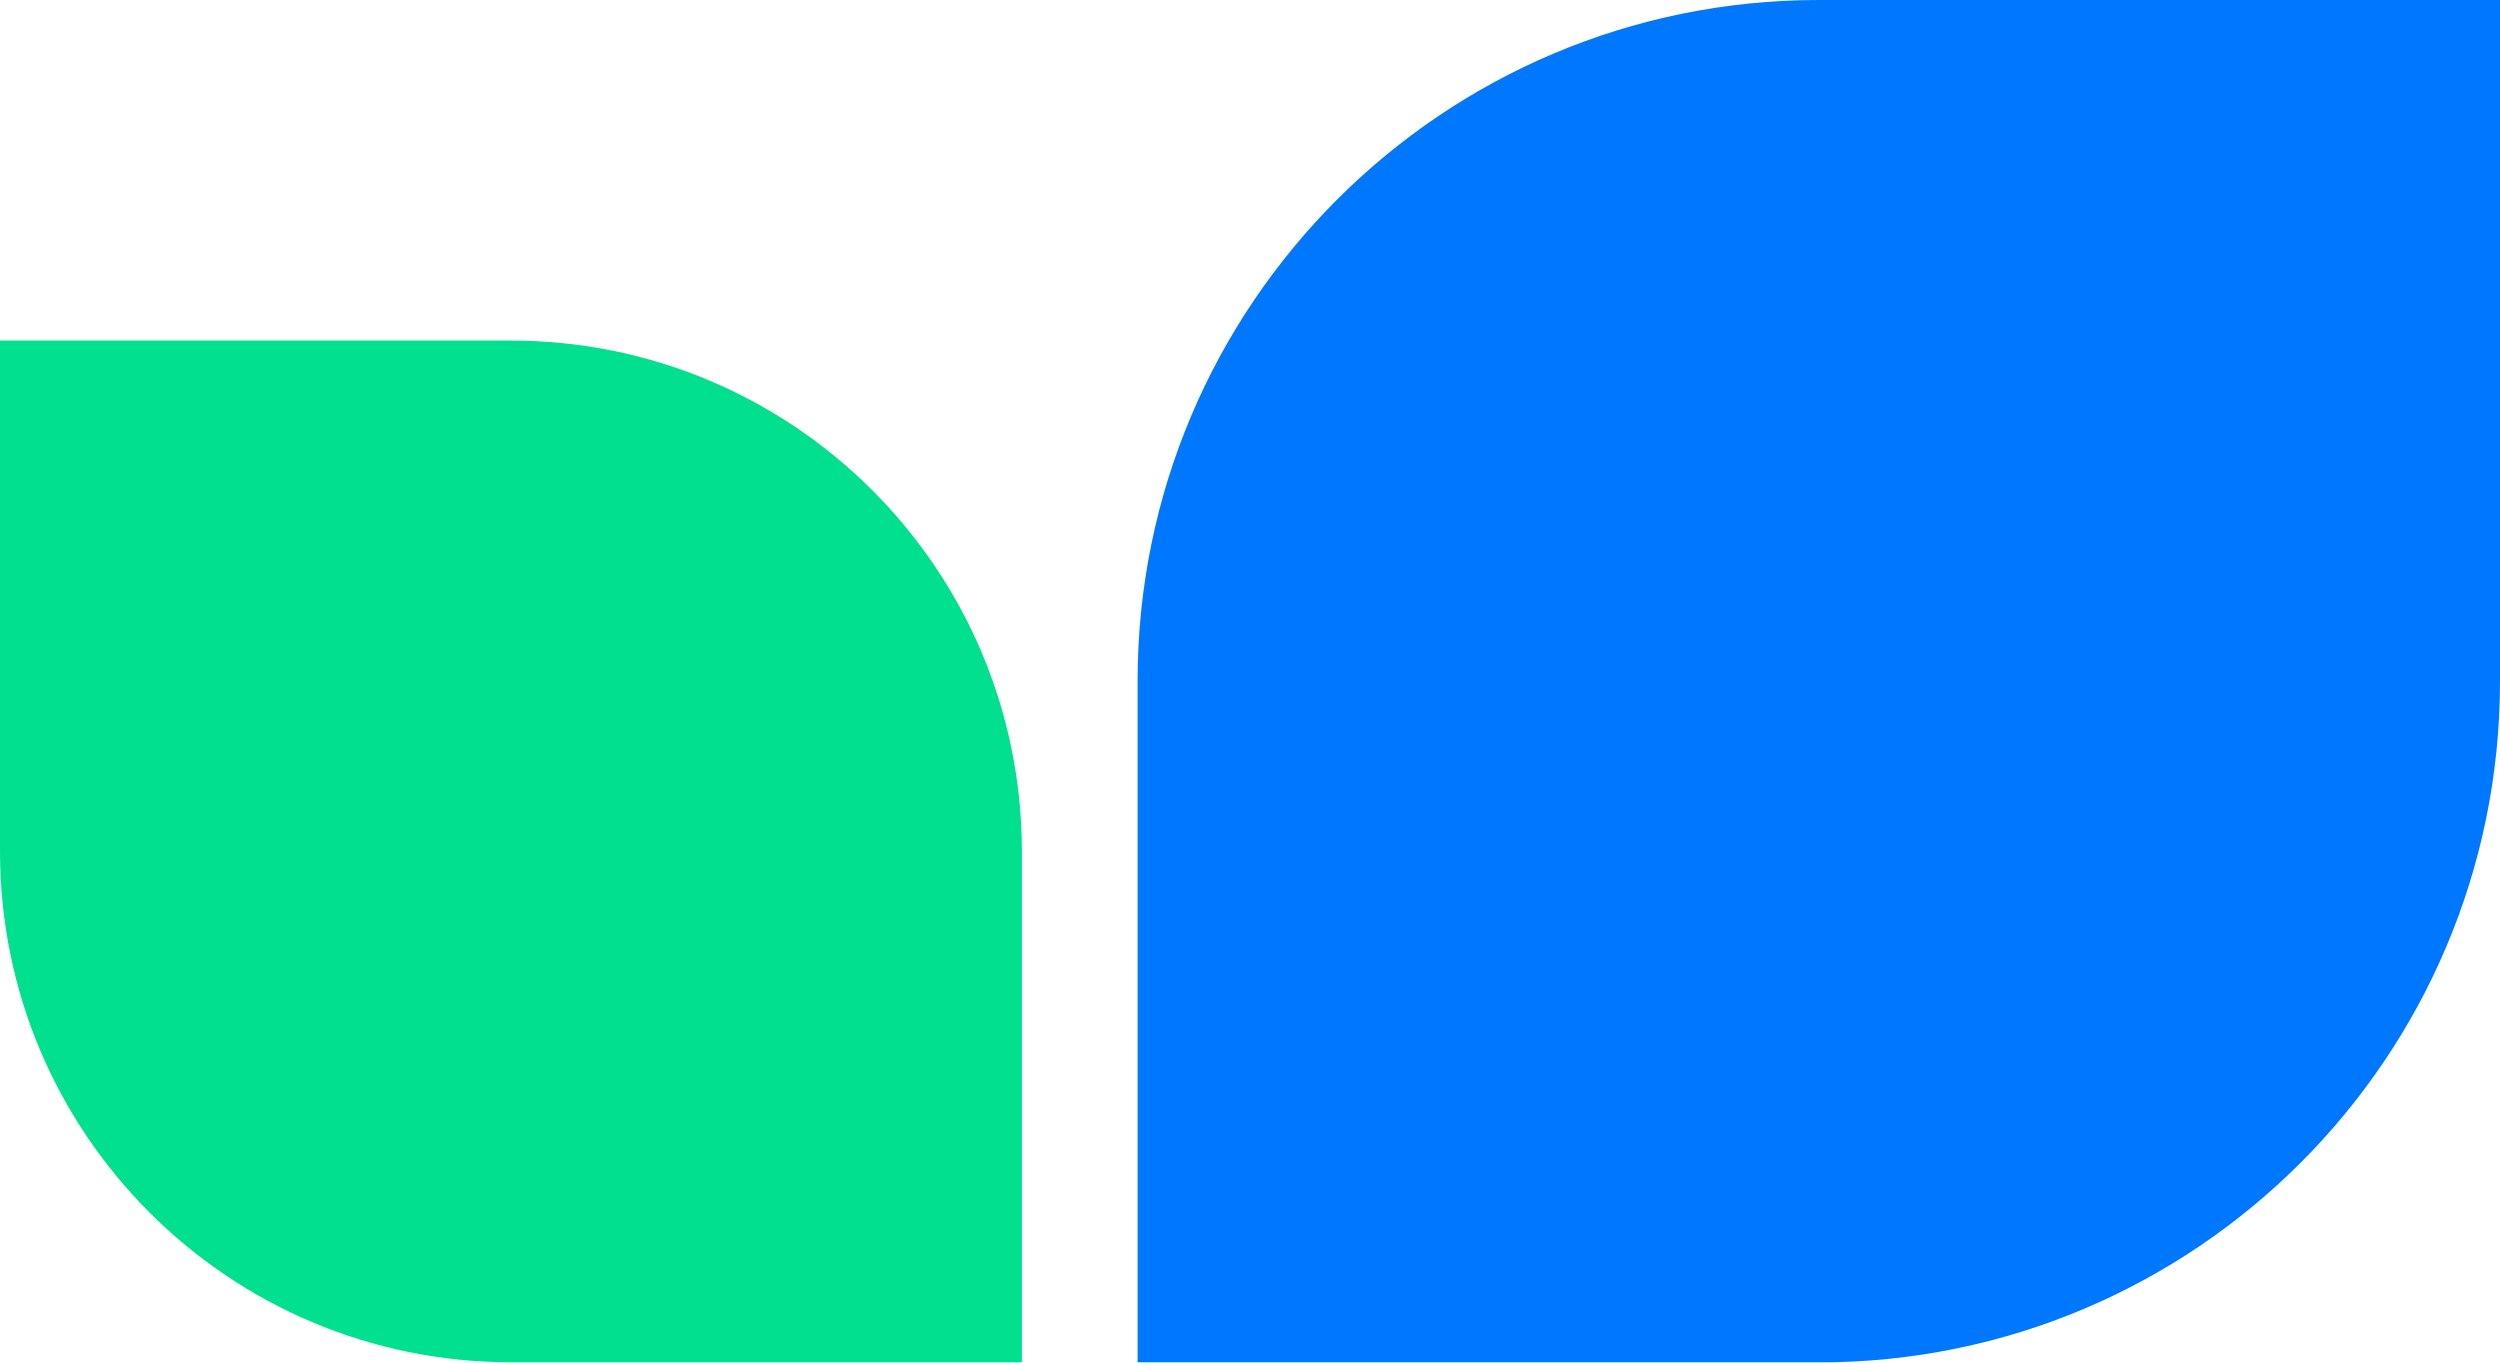
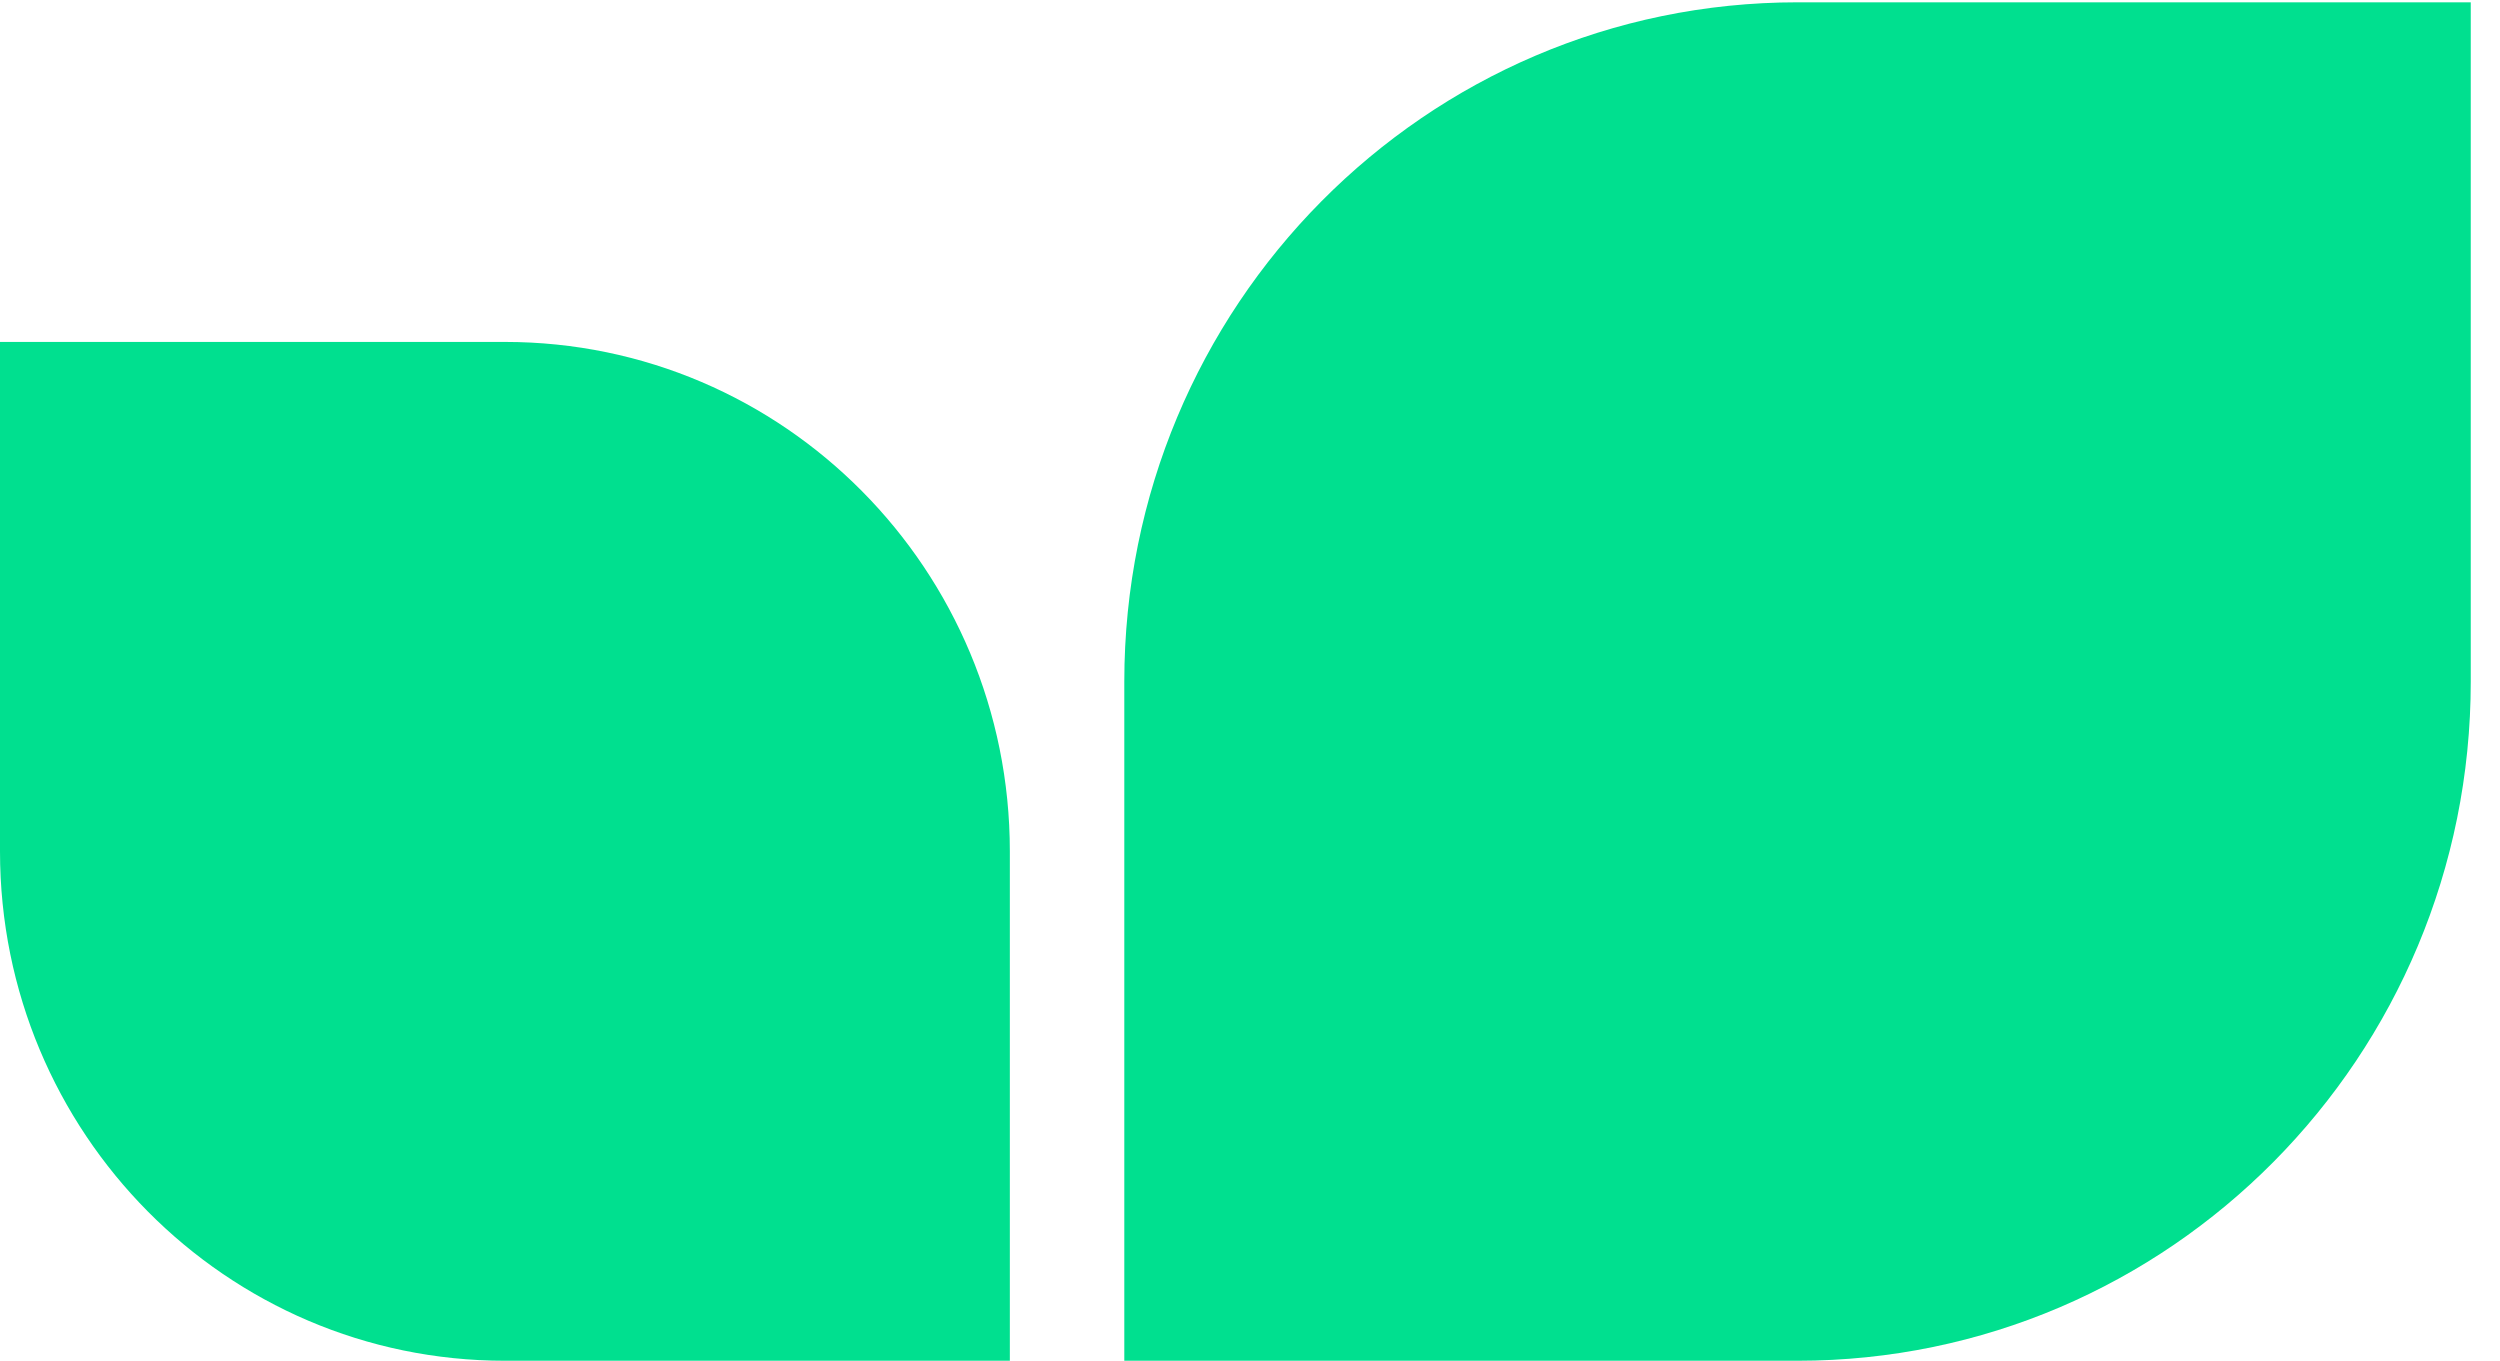
- <svg xmlns="http://www.w3.org/2000/svg" width="561.568" zoomAndPan="magnify" viewBox="0 0 421.176 229.5" height="306" preserveAspectRatio="xMidYMid" version="1.0" id="svg4">
-   <defs id="defs2">
-     <clipPath id="364077f10c">
-       <path d="m 194,290.234 h 179.141 v 229.5 H 194 Z m 0,0" clip-rule="nonzero" id="path1" />
-     </clipPath>
-     <clipPath id="1515a52e1a">
-       <path d="M 378.266,290.234 H 616 v 229.5 H 378.266 Z m 0,0" clip-rule="nonzero" id="path2" />
-     </clipPath>
-   </defs>
-   <g clip-path="url(#364077f10c)" id="g3" transform="translate(-194.1211,-290.2344)">
-     <path fill="#00e08f" d="m 366.277,433.672 c 0,-47.531 -38.539,-86.062 -86.078,-86.062 h -86.078 v 86.062 c 0,47.527 38.539,86.062 86.078,86.062 h 86.078 z m 249.055,-143.438 v 114.75 c 0,63.375 -51.383,114.75 -114.77,114.75 H 385.789 v -114.75 c 0,-63.375 51.387,-114.75 114.773,-114.75 z m 0,0" fill-opacity="1" fill-rule="nonzero" id="path3" />
-   </g>
-   <g clip-path="url(#1515a52e1a)" id="g4" transform="translate(-194.1211,-290.2344)">
-     <path fill="#0077ff" d="m 366.266,433.684 c 0,-47.535 -38.535,-86.07 -86.074,-86.07 h -86.07 v 86.07 c 0,47.535 38.535,86.074 86.07,86.074 h 86.074 z M 615.297,290.234 v 114.762 c 0,63.379 -51.379,114.762 -114.762,114.762 H 385.773 V 404.996 c 0,-63.383 51.383,-114.762 114.762,-114.762 z m 0,0" fill-opacity="1" fill-rule="nonzero" id="path4" />
-   </g>
+ <svg xmlns="http://www.w3.org/2000/svg" fill="none" viewBox="0 0 79 43" width="79" height="43">
+   <path fill="#00E08F" fill-rule="evenodd" d="M78.076 21.537V.073H56.802c-11.75 0-21.274 9.61-21.274 21.464V43h21.274c11.75 0 21.274-9.61 21.274-21.463Z" clip-rule="evenodd" />
+   <path fill="#00E08F" d="M15.956 10.805c8.812 0 15.955 7.207 15.955 16.097V43H15.956C7.144 43 0 35.793 0 26.902V10.805h15.956Z" />
</svg>
